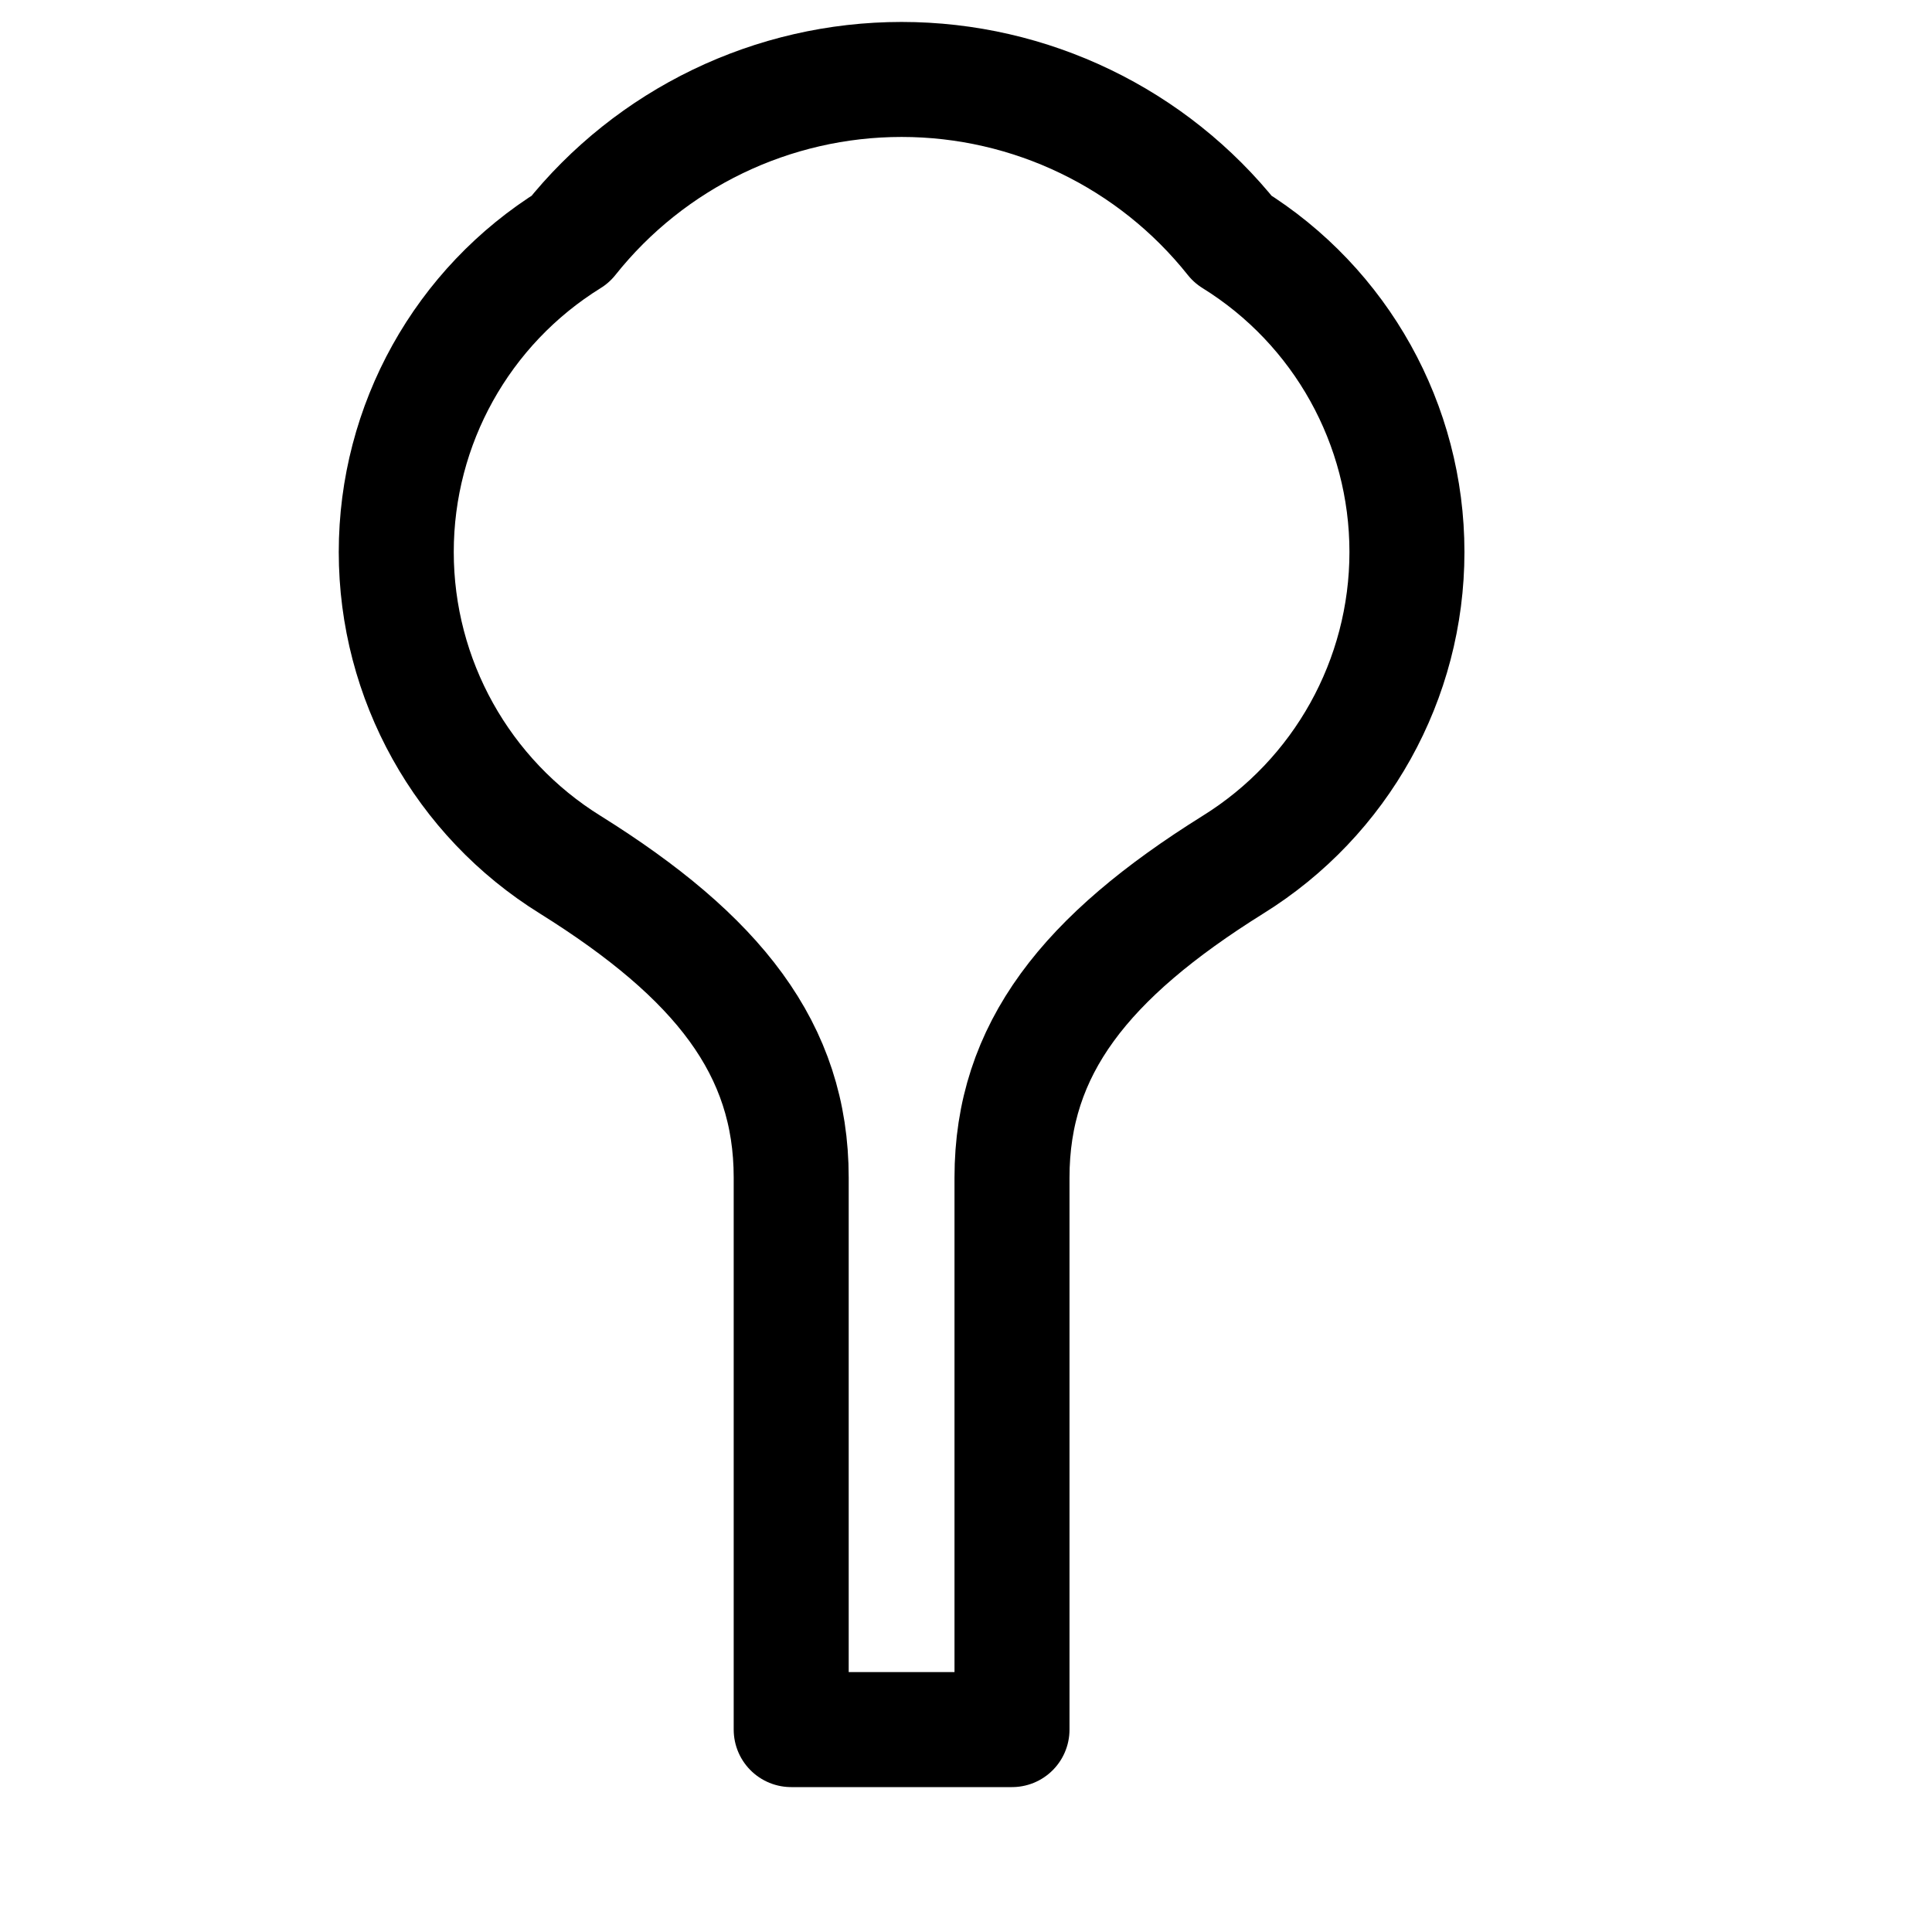
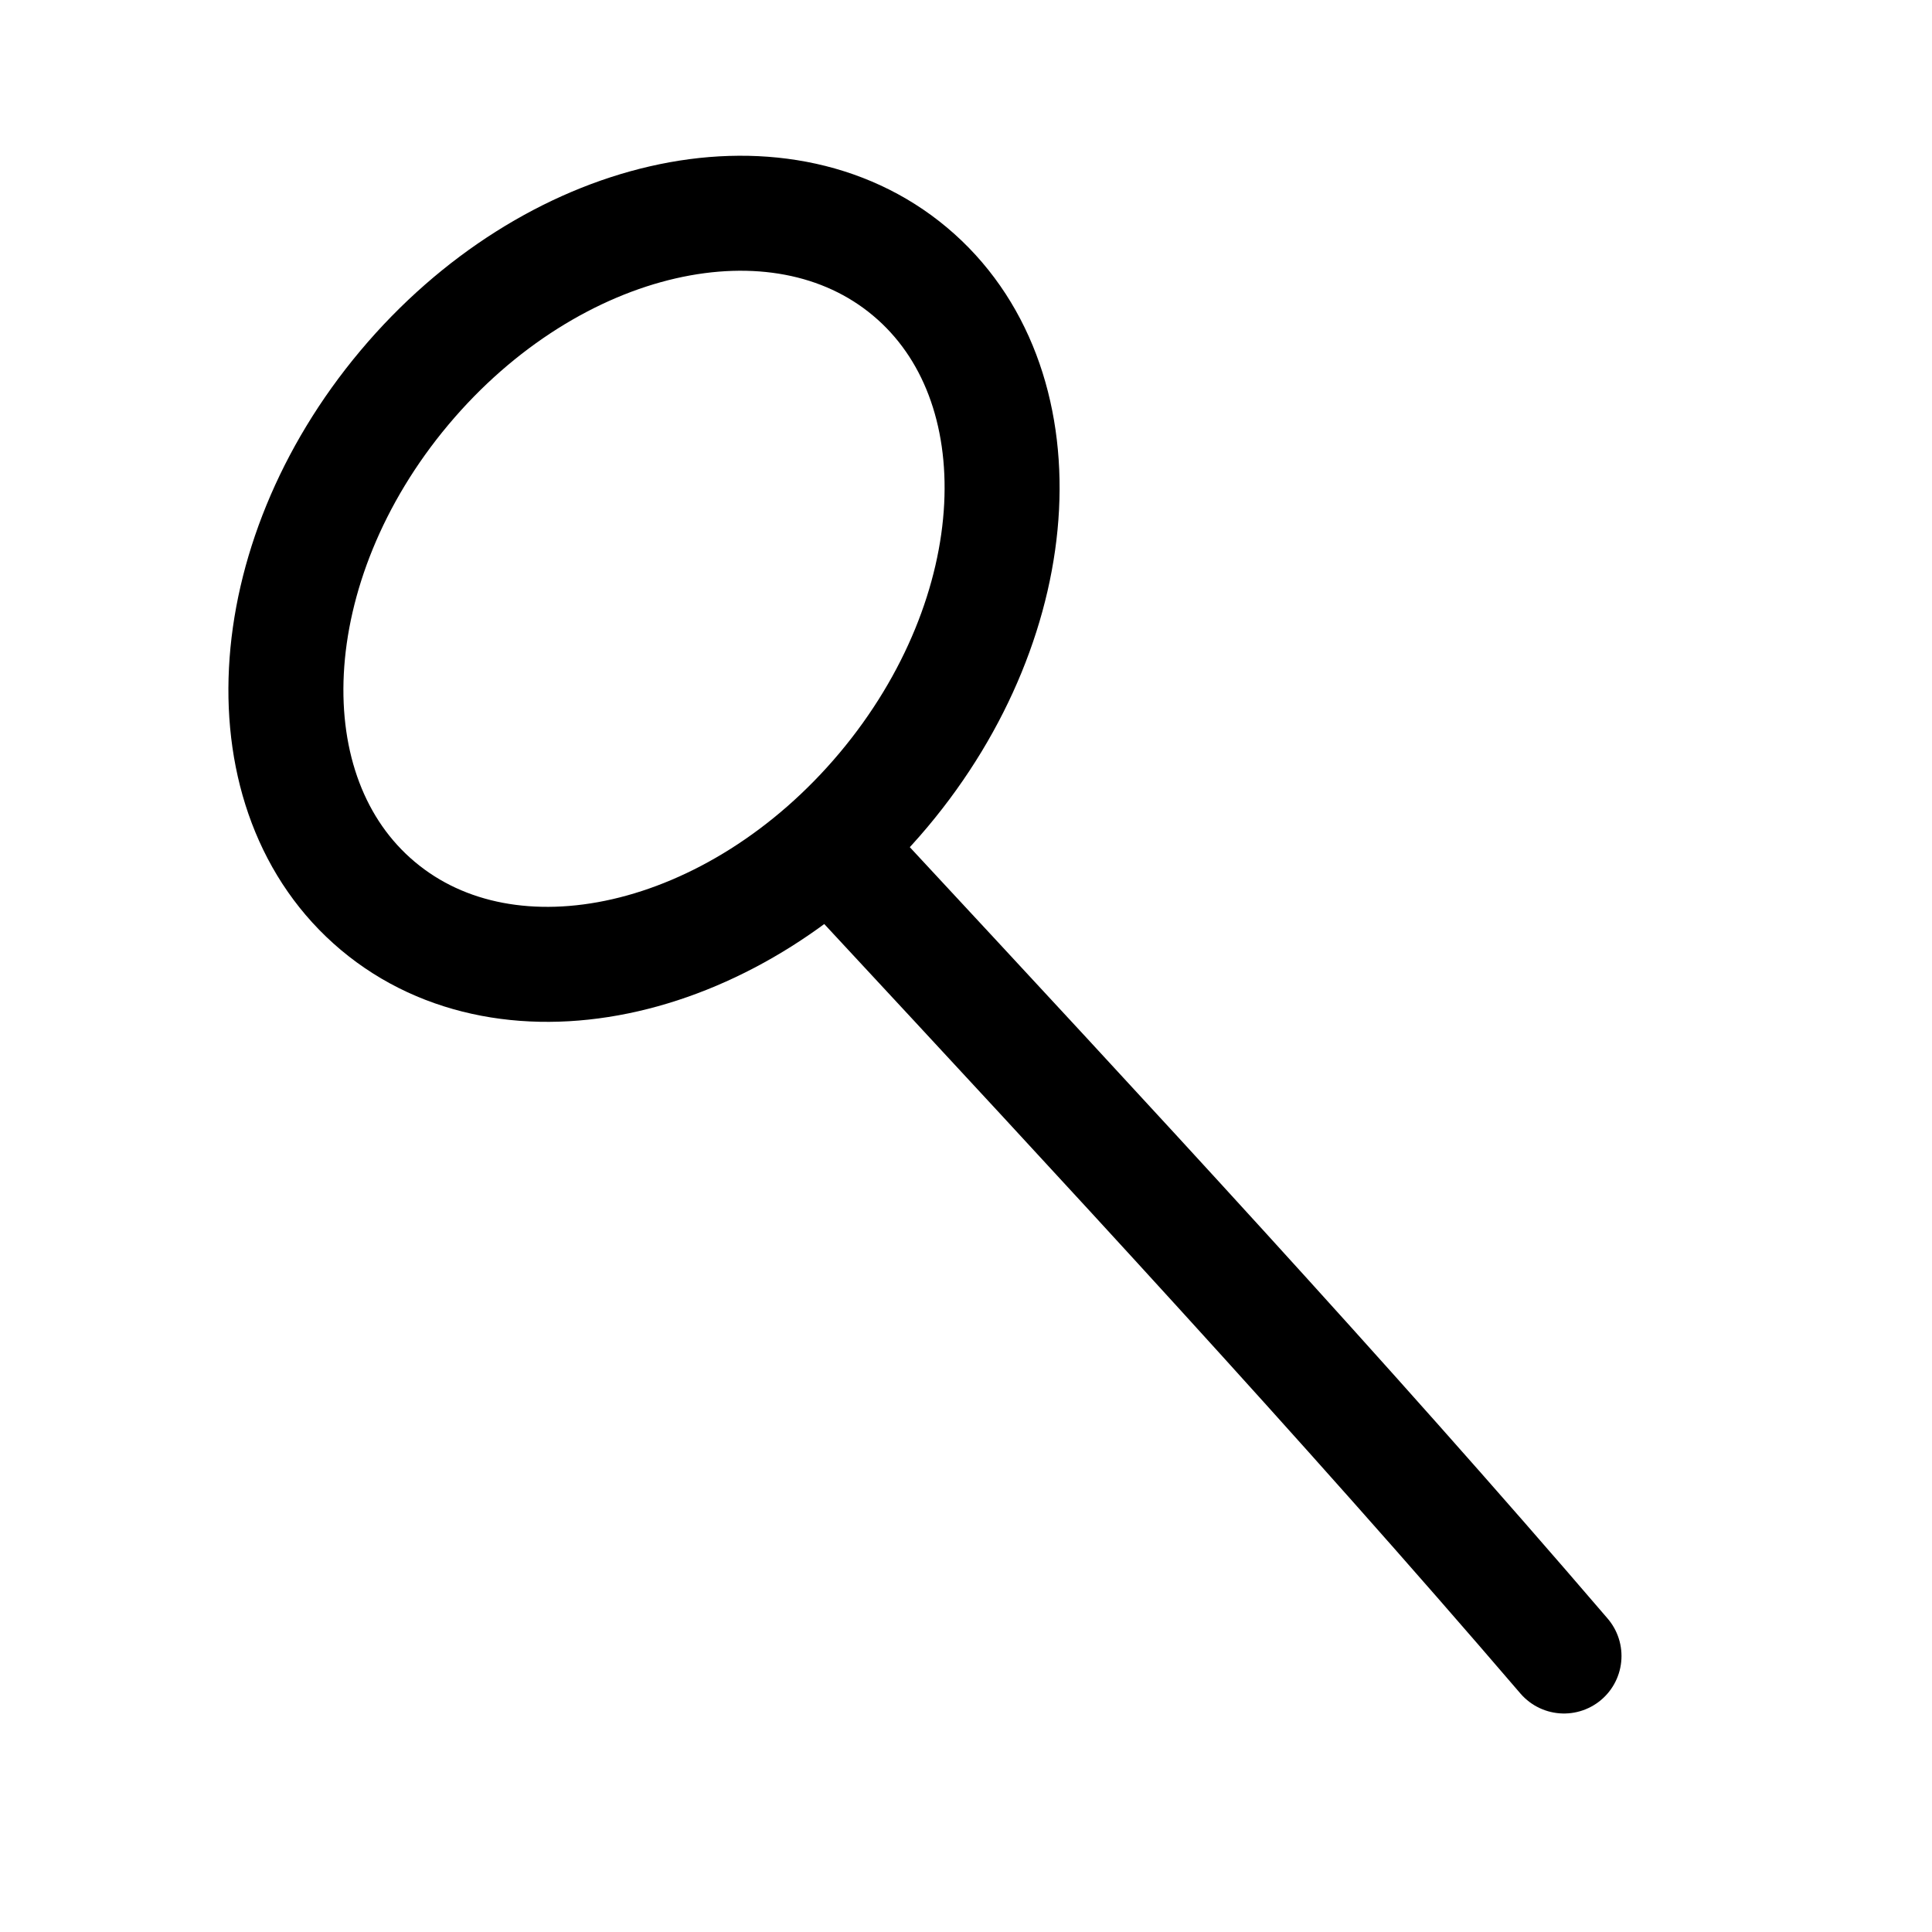
<svg xmlns="http://www.w3.org/2000/svg" width="21" height="21" version="1.1" viewBox="0 0 21 21">
  <g fill="none" stroke="#000" stroke-linecap="round" stroke-linejoin="round" stroke-width="1.25">
-     <path d="m13.4 2.6a4 4 0 0 1 0 6.8c-1.6 1-2.4 2-2.4 3.4v6h-2.4v-6c0-1.4-.8-2.4-2.4-3.4a4 4 0 0 1 0-6.8 4.6 4.6 0 0 1 7.2 0z" />
+     <ellipse cx="7" cy="6.4" rx="3.4" ry="4.5" transform="rotate(40 7 6.4)" />
+     <path d="M9.4 9.6C12 12.4 14.6 15.2 17 18" />
  </g>
</svg>
